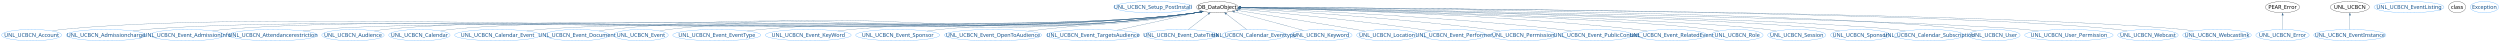
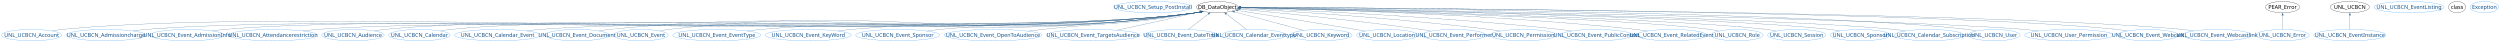
<svg xmlns="http://www.w3.org/2000/svg" width="11071pt" height="222pt" viewBox="-1 -1 11070 221">
  <g id="graph0" class="graph" style="font-family:Times-Roman;font-size:14.00;">
    <g id="node1" class="node">
      <ellipse cx="5104" cy="30" rx="173" ry="25" style="fill:none;stroke:#1e92ff;" />
      <text text-anchor="middle" style="font-size:24.00;fill:#104f8a;" x="5104" y="38">UNL_UCBCN_Setup_PostInstall</text>
    </g>
    <g id="node2" class="node">
      <ellipse cx="139" cy="154" rx="133" ry="25" style="fill:none;stroke:#1e92ff;" />
      <text text-anchor="middle" style="font-size:24.00;fill:#104f8a;" x="139" y="162">UNL_UCBCN_Account</text>
    </g>
    <g id="node3" class="node">
      <ellipse cx="468" cy="154" rx="176" ry="25" style="fill:none;stroke:#1e92ff;" />
      <text text-anchor="middle" style="font-size:24.00;fill:#104f8a;" x="468" y="162">UNL_UCBCN_Admissioncharge</text>
    </g>
    <g id="node4" class="node">
      <ellipse cx="828" cy="154" rx="164" ry="25" style="fill:none;stroke:#1e92ff;" />
      <text text-anchor="middle" style="font-size:24.00;fill:#104f8a;" x="828" y="162">UNL_UCBCN_Event_AdmissionInfo</text>
    </g>
    <g id="node5" class="node">
      <ellipse cx="1208" cy="154" rx="196" ry="25" style="fill:none;stroke:#1e92ff;" />
      <text text-anchor="middle" style="font-size:24.00;fill:#104f8a;" x="1208" y="162">UNL_UCBCN_Attendancerestriction</text>
    </g>
    <g id="node6" class="node">
      <ellipse cx="1562" cy="154" rx="138" ry="25" style="fill:none;stroke:#1e92ff;" />
      <text text-anchor="middle" style="font-size:24.00;fill:#104f8a;" x="1562" y="162">UNL_UCBCN_Audience</text>
    </g>
    <g id="node7" class="node">
      <ellipse cx="1856" cy="154" rx="136" ry="25" style="fill:none;stroke:#1e92ff;" />
      <text text-anchor="middle" style="font-size:24.00;fill:#104f8a;" x="1856" y="162">UNL_UCBCN_Calendar</text>
    </g>
    <g id="node8" class="node">
      <ellipse cx="2202" cy="154" rx="190" ry="25" style="fill:none;stroke:#1e92ff;" />
      <text text-anchor="middle" style="font-size:24.00;fill:#104f8a;" x="2202" y="162">UNL_UCBCN_Calendar_Event</text>
    </g>
    <g id="node9" class="node">
      <ellipse cx="2554" cy="154" rx="142" ry="25" style="fill:none;stroke:#1e92ff;" />
      <text text-anchor="middle" style="font-size:24.00;fill:#104f8a;" x="2554" y="162">UNL_UCBCN_Event_Document</text>
    </g>
    <g id="node10" class="node">
      <ellipse cx="10106" cy="154" rx="118" ry="25" style="fill:none;stroke:#1e92ff;" />
      <text text-anchor="middle" style="font-size:24.00;fill:#104f8a;" x="10106" y="162">UNL_UCBCN_Error</text>
    </g>
    <g id="node11" class="node">
      <ellipse cx="2837" cy="154" rx="121" ry="25" style="fill:none;stroke:#1e92ff;" />
      <text text-anchor="middle" style="font-size:24.00;fill:#104f8a;" x="2837" y="162">UNL_UCBCN_Event</text>
    </g>
    <g id="node12" class="node">
      <ellipse cx="10404" cy="154" rx="160" ry="25" style="fill:none;stroke:#1e92ff;" />
      <text text-anchor="middle" style="font-size:24.00;fill:#104f8a;" x="10404" y="162">UNL_UCBCN_EventInstance</text>
    </g>
    <g id="node13" class="node">
      <ellipse cx="10666" cy="30" rx="155" ry="25" style="fill:none;stroke:#1e92ff;" />
      <text text-anchor="middle" style="font-size:24.00;fill:#104f8a;" x="10666" y="38">UNL_UCBCN_EventListing</text>
    </g>
    <g id="node14" class="node">
      <ellipse cx="3173" cy="154" rx="195" ry="25" style="fill:none;stroke:#1e92ff;" />
      <text text-anchor="middle" style="font-size:24.00;fill:#104f8a;" x="3173" y="162">UNL_UCBCN_Event_EventType</text>
    </g>
    <g id="node15" class="node">
      <ellipse cx="3578" cy="154" rx="190" ry="25" style="fill:none;stroke:#1e92ff;" />
      <text text-anchor="middle" style="font-size:24.00;fill:#104f8a;" x="3578" y="162">UNL_UCBCN_Event_KeyWord</text>
    </g>
    <g id="node16" class="node">
      <ellipse cx="3974" cy="154" rx="186" ry="25" style="fill:none;stroke:#1e92ff;" />
      <text text-anchor="middle" style="font-size:24.00;fill:#104f8a;" x="3974" y="162">UNL_UCBCN_Event_Sponsor</text>
    </g>
    <g id="node17" class="node">
      <ellipse cx="4396" cy="154" rx="216" ry="25" style="fill:none;stroke:#1e92ff;" />
      <text text-anchor="middle" style="font-size:24.00;fill:#104f8a;" x="4396" y="162">UNL_UCBCN_Event_OpenToAudience</text>
    </g>
    <g id="node18" class="node">
      <ellipse cx="4839" cy="154" rx="207" ry="25" style="fill:none;stroke:#1e92ff;" />
      <text text-anchor="middle" style="font-size:24.00;fill:#104f8a;" x="4839" y="162">UNL_UCBCN_Event_TargetsAudience</text>
    </g>
    <g id="node19" class="node">
      <ellipse cx="5228" cy="154" rx="162" ry="25" style="fill:none;stroke:#1e92ff;" />
      <text text-anchor="middle" style="font-size:24.00;fill:#104f8a;" x="5228" y="162">UNL_UCBCN_Event_DateTime</text>
    </g>
    <g id="node20" class="node">
      <ellipse cx="5551" cy="154" rx="141" ry="25" style="fill:none;stroke:#1e92ff;" />
      <text text-anchor="middle" style="font-size:24.00;fill:#104f8a;" x="5551" y="162">UNL_UCBCN_Calendar_Eventtype</text>
    </g>
    <g id="node21" class="node">
      <ellipse cx="5849" cy="154" rx="137" ry="25" style="fill:none;stroke:#1e92ff;" />
      <text text-anchor="middle" style="font-size:24.00;fill:#104f8a;" x="5849" y="162">UNL_UCBCN_Keyword</text>
    </g>
    <g id="node22" class="node">
      <ellipse cx="6141" cy="154" rx="135" ry="25" style="fill:none;stroke:#1e92ff;" />
      <text text-anchor="middle" style="font-size:24.00;fill:#104f8a;" x="6141" y="162">UNL_UCBCN_Location</text>
    </g>
    <g id="node23" class="node">
      <ellipse cx="6437" cy="154" rx="141" ry="25" style="fill:none;stroke:#1e92ff;" />
      <text text-anchor="middle" style="font-size:24.00;fill:#104f8a;" x="6437" y="162">UNL_UCBCN_Event_Performer</text>
    </g>
    <g id="node24" class="node">
      <ellipse cx="6744" cy="154" rx="146" ry="25" style="fill:none;stroke:#1e92ff;" />
      <text text-anchor="middle" style="font-size:24.00;fill:#104f8a;" x="6744" y="162">UNL_UCBCN_Permission</text>
    </g>
    <g id="node25" class="node">
      <ellipse cx="7068" cy="154" rx="158" ry="25" style="fill:none;stroke:#1e92ff;" />
      <text text-anchor="middle" style="font-size:24.00;fill:#104f8a;" x="7068" y="162">UNL_UCBCN_Event_PublicContact</text>
    </g>
    <g id="node26" class="node">
      <ellipse cx="7401" cy="154" rx="155" ry="25" style="fill:none;stroke:#1e92ff;" />
      <text text-anchor="middle" style="font-size:24.00;fill:#104f8a;" x="7401" y="162">UNL_UCBCN_Event_RelatedEvent</text>
    </g>
    <g id="node27" class="node">
      <ellipse cx="7691" cy="154" rx="115" ry="25" style="fill:none;stroke:#1e92ff;" />
      <text text-anchor="middle" style="font-size:24.00;fill:#104f8a;" x="7691" y="162">UNL_UCBCN_Role</text>
    </g>
    <g id="node28" class="node">
      <ellipse cx="7955" cy="154" rx="129" ry="25" style="fill:none;stroke:#1e92ff;" />
      <text text-anchor="middle" style="font-size:24.00;fill:#104f8a;" x="7955" y="162">UNL_UCBCN_Session</text>
    </g>
    <g id="node29" class="node">
      <ellipse cx="8236" cy="154" rx="132" ry="25" style="fill:none;stroke:#1e92ff;" />
      <text text-anchor="middle" style="font-size:24.00;fill:#104f8a;" x="8236" y="162">UNL_UCBCN_Sponsor</text>
    </g>
    <g id="node30" class="node">
      <ellipse cx="8541" cy="154" rx="153" ry="25" style="fill:none;stroke:#1e92ff;" />
      <text text-anchor="middle" style="font-size:24.00;fill:#104f8a;" x="8541" y="162">UNL_UCBCN_Calendar_Subscription</text>
    </g>
    <g id="node31" class="node">
      <ellipse cx="8829" cy="154" rx="115" ry="25" style="fill:none;stroke:#1e92ff;" />
      <text text-anchor="middle" style="font-size:24.00;fill:#104f8a;" x="8829" y="162">UNL_UCBCN_User</text>
    </g>
    <g id="node32" class="node">
      <ellipse cx="9160" cy="154" rx="196" ry="25" style="fill:none;stroke:#1e92ff;" />
      <text text-anchor="middle" style="font-size:24.00;fill:#104f8a;" x="9160" y="162">UNL_UCBCN_User_Permission</text>
    </g>
    <g id="node33" class="node">
      <ellipse cx="9510" cy="154" rx="134" ry="25" style="fill:none;stroke:#1e92ff;" />
-       <text text-anchor="middle" style="font-size:24.00;fill:#104f8a;" x="9510" y="162">UNL_UCBCN_Webcast</text>
+       <text text-anchor="middle" style="font-size:24.00;fill:#104f8a;" x="9510" y="162">UNL_UCBCN_Event_Webcast</text>
    </g>
    <g id="node34" class="node">
      <ellipse cx="9816" cy="154" rx="152" ry="25" style="fill:none;stroke:#1e92ff;" />
-       <text text-anchor="middle" style="font-size:24.00;fill:#104f8a;" x="9816" y="162">UNL_UCBCN_Webcastlink</text>
+       <text text-anchor="middle" style="font-size:24.00;fill:#104f8a;" x="9816" y="162">UNL_UCBCN_Event_Webcastlink</text>
    </g>
    <g id="node35" class="node">
      <ellipse cx="10879" cy="30" rx="38" ry="25" style="fill:none;stroke:black;" />
      <text text-anchor="middle" style="font-size:24.00;" x="10879" y="38">class</text>
    </g>
    <g id="node36" class="node">
      <ellipse cx="10404" cy="30" rx="87" ry="25" style="fill:none;stroke:black;" />
      <text text-anchor="middle" style="font-size:24.00;" x="10404" y="38">UNL_UCBCN</text>
    </g>
    <g id="edge22" class="edge">
      <path style="fill:none;stroke:#36648a;" d="M10404,66C10404,86 10404,110 10404,128" />
      <polygon style="fill:#36648a;stroke:#36648a;" points="10401,66 10404,56 10408,66 10401,66" />
    </g>
    <g id="node37" class="node">
      <ellipse cx="11000" cy="30" rx="63" ry="25" style="fill:none;stroke:#1e92ff;" />
      <text text-anchor="middle" style="font-size:24.00;fill:#104f8a;" x="11000" y="38">Exception</text>
    </g>
    <g id="node38" class="node">
      <ellipse cx="5389" cy="30" rx="92" ry="25" style="fill:none;stroke:black;" />
      <text text-anchor="middle" style="font-size:24.00;" x="5389" y="38">DB_DataObject</text>
    </g>
    <g id="edge2" class="edge">
      <path style="fill:none;stroke:#36648a;" d="M5316,51C5306,53 5297,55 5287,56 4185,202 1390,21 282,128 265,130 248,132 231,135" />
      <polygon style="fill:#36648a;stroke:#36648a;" points="5316,48 5326,49 5317,54 5316,48" />
    </g>
    <g id="edge4" class="edge">
      <path style="fill:none;stroke:#36648a;" d="M5316,51C5306,53 5297,55 5287,56 4267,192 1681,49 654,128 633,130 610,132 588,135" />
      <polygon style="fill:#36648a;stroke:#36648a;" points="5316,48 5326,49 5317,54 5316,48" />
    </g>
    <g id="edge6" class="edge">
      <path style="fill:none;stroke:#36648a;" d="M5316,51C5306,53 5297,55 5287,56 4344,182 1952,50 1002,128 982,130 961,132 940,135" />
      <polygon style="fill:#36648a;stroke:#36648a;" points="5316,48 5326,49 5317,54 5316,48" />
    </g>
    <g id="edge8" class="edge">
      <path style="fill:none;stroke:#36648a;" d="M5316,51C5306,53 5297,55 5287,56 4434,172 2273,67 1414,128 1390,130 1365,132 1341,135" />
      <polygon style="fill:#36648a;stroke:#36648a;" points="5316,48 5326,49 5317,54 5316,48" />
    </g>
    <g id="edge10" class="edge">
      <path style="fill:none;stroke:#36648a;" d="M5316,51C5306,53 5297,55 5287,56 4500,163 2502,51 1710,128 1693,130 1675,132 1657,135" />
      <polygon style="fill:#36648a;stroke:#36648a;" points="5316,48 5326,49 5317,54 5316,48" />
    </g>
    <g id="edge12" class="edge">
      <path style="fill:none;stroke:#36648a;" d="M5316,51C5306,53 5297,55 5287,56 4564,155 2729,56 2002,128 1985,130 1967,132 1950,135" />
      <polygon style="fill:#36648a;stroke:#36648a;" points="5316,48 5326,49 5317,54 5316,48" />
    </g>
    <g id="edge14" class="edge">
      <path style="fill:none;stroke:#36648a;" d="M5316,51C5306,53 5297,55 5287,56 4652,144 3042,79 2402,128 2379,130 2355,132 2332,135" />
      <polygon style="fill:#36648a;stroke:#36648a;" points="5316,48 5326,49 5317,54 5316,48" />
    </g>
    <g id="edge16" class="edge">
      <path style="fill:none;stroke:#36648a;" d="M5316,51C5306,53 5297,55 5287,56 4151,214 3848,15 2706,128 2688,130 2670,132 2652,135" />
      <polygon style="fill:#36648a;stroke:#36648a;" points="5316,48 5326,49 5317,54 5316,48" />
    </g>
    <g id="edge20" class="edge">
      <path style="fill:none;stroke:#36648a;" d="M5316,51C5306,53 5297,55 5287,56 4266,200 3993,12 2968,128 2953,130 2937,132 2921,135" />
      <polygon style="fill:#36648a;stroke:#36648a;" points="5316,48 5326,49 5317,54 5316,48" />
    </g>
    <g id="edge24" class="edge">
      <path style="fill:none;stroke:#36648a;" d="M5316,51C5306,53 5297,55 5287,56 4447,178 4225,59 3378,128 3355,130 3331,133 3308,135" />
      <polygon style="fill:#36648a;stroke:#36648a;" points="5316,48 5326,49 5317,54 5316,48" />
    </g>
    <g id="edge26" class="edge">
      <path style="fill:none;stroke:#36648a;" d="M5316,51C5306,53 5297,55 5287,56 4623,156 4447,69 3778,128 3756,130 3732,133 3709,135" />
      <polygon style="fill:#36648a;stroke:#36648a;" points="5316,48 5326,49 5317,54 5316,48" />
    </g>
    <g id="edge28" class="edge">
      <path style="fill:none;stroke:#36648a;" d="M5315,51C5305,52 5296,55 5287,56 4796,134 4666,80 4170,128 4149,130 4126,133 4104,136" />
      <polygon style="fill:#36648a;stroke:#36648a;" points="5315,48 5325,49 5316,54 5315,48" />
    </g>
    <g id="edge30" class="edge">
      <path style="fill:none;stroke:#36648a;" d="M5314,50C5305,53 5296,55 5287,56 4995,109 4918,96 4622,128 4599,131 4576,134 4552,136" />
      <polygon style="fill:#36648a;stroke:#36648a;" points="5314,47 5324,48 5315,53 5314,47" />
    </g>
    <g id="edge32" class="edge">
      <path style="fill:none;stroke:#36648a;" d="M5312,50C5304,53 5295,55 5287,56 5170,84 5036,113 4945,132" />
      <polygon style="fill:#36648a;stroke:#36648a;" points="5312,47 5322,48 5313,53 5312,47" />
    </g>
    <g id="edge34" class="edge">
      <path style="fill:none;stroke:#36648a;" d="M5350,60C5322,82 5286,109 5261,129" />
      <polygon style="fill:#36648a;stroke:#36648a;" points="5348,57 5358,54 5352,63 5348,57" />
    </g>
    <g id="edge36" class="edge">
      <path style="fill:none;stroke:#36648a;" d="M5429,60C5457,82 5493,109 5519,129" />
      <polygon style="fill:#36648a;stroke:#36648a;" points="5427,63 5421,54 5431,57 5427,63" />
    </g>
    <g id="edge38" class="edge">
      <path style="fill:none;stroke:#36648a;" d="M5465,51C5550,73 5685,110 5771,133" />
      <polygon style="fill:#36648a;stroke:#36648a;" points="5464,54 5455,48 5466,48 5464,54" />
    </g>
    <g id="edge40" class="edge">
      <path style="fill:none;stroke:#36648a;" d="M5480,45C5599,63 5813,98 5996,128 6011,131 6028,133 6043,136" />
      <polygon style="fill:#36648a;stroke:#36648a;" points="5479,48 5470,43 5480,42 5479,48" />
    </g>
    <g id="edge42" class="edge">
      <path style="fill:none;stroke:#36648a;" d="M5487,39C5653,54 5997,88 6286,128 6302,130 6320,133 6336,136" />
      <polygon style="fill:#36648a;stroke:#36648a;" points="5487,42 5477,38 5487,36 5487,42" />
    </g>
    <g id="edge44" class="edge">
      <path style="fill:none;stroke:#36648a;" d="M5490,36C5697,47 6184,79 6588,128 6605,130 6623,133 6641,136" />
      <polygon style="fill:#36648a;stroke:#36648a;" points="5490,39 5480,35 5490,33 5490,39" />
    </g>
    <g id="edge46" class="edge">
      <path style="fill:none;stroke:#36648a;" d="M5491,33C5736,43 6373,71 6900,128 6919,130 6938,133 6957,136" />
      <polygon style="fill:#36648a;stroke:#36648a;" points="5491,36 5481,33 5491,29 5491,36" />
    </g>
    <g id="edge48" class="edge">
      <path style="fill:none;stroke:#36648a;" d="M5492,32C5773,38 6574,59 7236,128 7255,130 7274,133 7293,136" />
      <polygon style="fill:#36648a;stroke:#36648a;" points="5492,35 5482,32 5492,28 5492,35" />
    </g>
    <g id="edge50" class="edge">
      <path style="fill:none;stroke:#36648a;" d="M5492,32C5867,42 7158,76 7566,128 7580,130 7596,133 7610,136" />
      <polygon style="fill:#36648a;stroke:#36648a;" points="5492,35 5482,32 5492,28 5492,35" />
    </g>
    <g id="edge52" class="edge">
      <path style="fill:none;stroke:#36648a;" d="M5492,32C5893,42 7355,76 7816,128 7832,130 7849,133 7865,136" />
      <polygon style="fill:#36648a;stroke:#36648a;" points="5492,35 5482,32 5492,28 5492,35" />
    </g>
    <g id="edge54" class="edge">
      <path style="fill:none;stroke:#36648a;" d="M5492,32C5923,40 7576,71 8094,128 8111,130 8128,132 8145,135" />
      <polygon style="fill:#36648a;stroke:#36648a;" points="5492,35 5482,32 5492,28 5492,35" />
    </g>
    <g id="edge56" class="edge">
      <path style="fill:none;stroke:#36648a;" d="M5492,31C5950,40 7800,73 8378,128 8397,130 8417,132 8436,135" />
      <polygon style="fill:#36648a;stroke:#36648a;" points="5492,34 5482,31 5492,27 5492,34" />
    </g>
    <g id="edge58" class="edge">
      <path style="fill:none;stroke:#36648a;" d="M5492,31C5981,34 8061,53 8704,128 8719,130 8735,132 8750,135" />
      <polygon style="fill:#36648a;stroke:#36648a;" points="5492,34 5482,31 5492,27 5492,34" />
    </g>
    <g id="edge60" class="edge">
      <path style="fill:none;stroke:#36648a;" d="M5492,31C6002,39 8255,75 8954,128 8977,130 9002,133 9025,135" />
      <polygon style="fill:#36648a;stroke:#36648a;" points="5492,34 5482,31 5492,27 5492,34" />
    </g>
    <g id="edge62" class="edge">
      <path style="fill:none;stroke:#36648a;" d="M5492,30C6038,33 8583,49 9366,128 9383,130 9401,132 9418,135" />
      <polygon style="fill:#36648a;stroke:#36648a;" points="5492,33 5482,30 5492,26 5492,33" />
    </g>
    <g id="edge64" class="edge">
      <path style="fill:none;stroke:#36648a;" d="M5492,30C6061,33 8809,51 9654,128 9673,130 9692,132 9711,135" />
      <polygon style="fill:#36648a;stroke:#36648a;" points="5492,33 5482,30 5492,26 5492,33" />
    </g>
    <g id="node47" class="node">
      <ellipse cx="10106" cy="30" rx="76" ry="25" style="fill:none;stroke:black;" />
      <text text-anchor="middle" style="font-size:24.00;" x="10106" y="38">PEAR_Error</text>
    </g>
    <g id="edge18" class="edge">
      <path style="fill:none;stroke:#36648a;" d="M10106,66C10106,86 10106,110 10106,128" />
      <polygon style="fill:#36648a;stroke:#36648a;" points="10103,66 10106,56 10110,66 10103,66" />
    </g>
  </g>
</svg>
